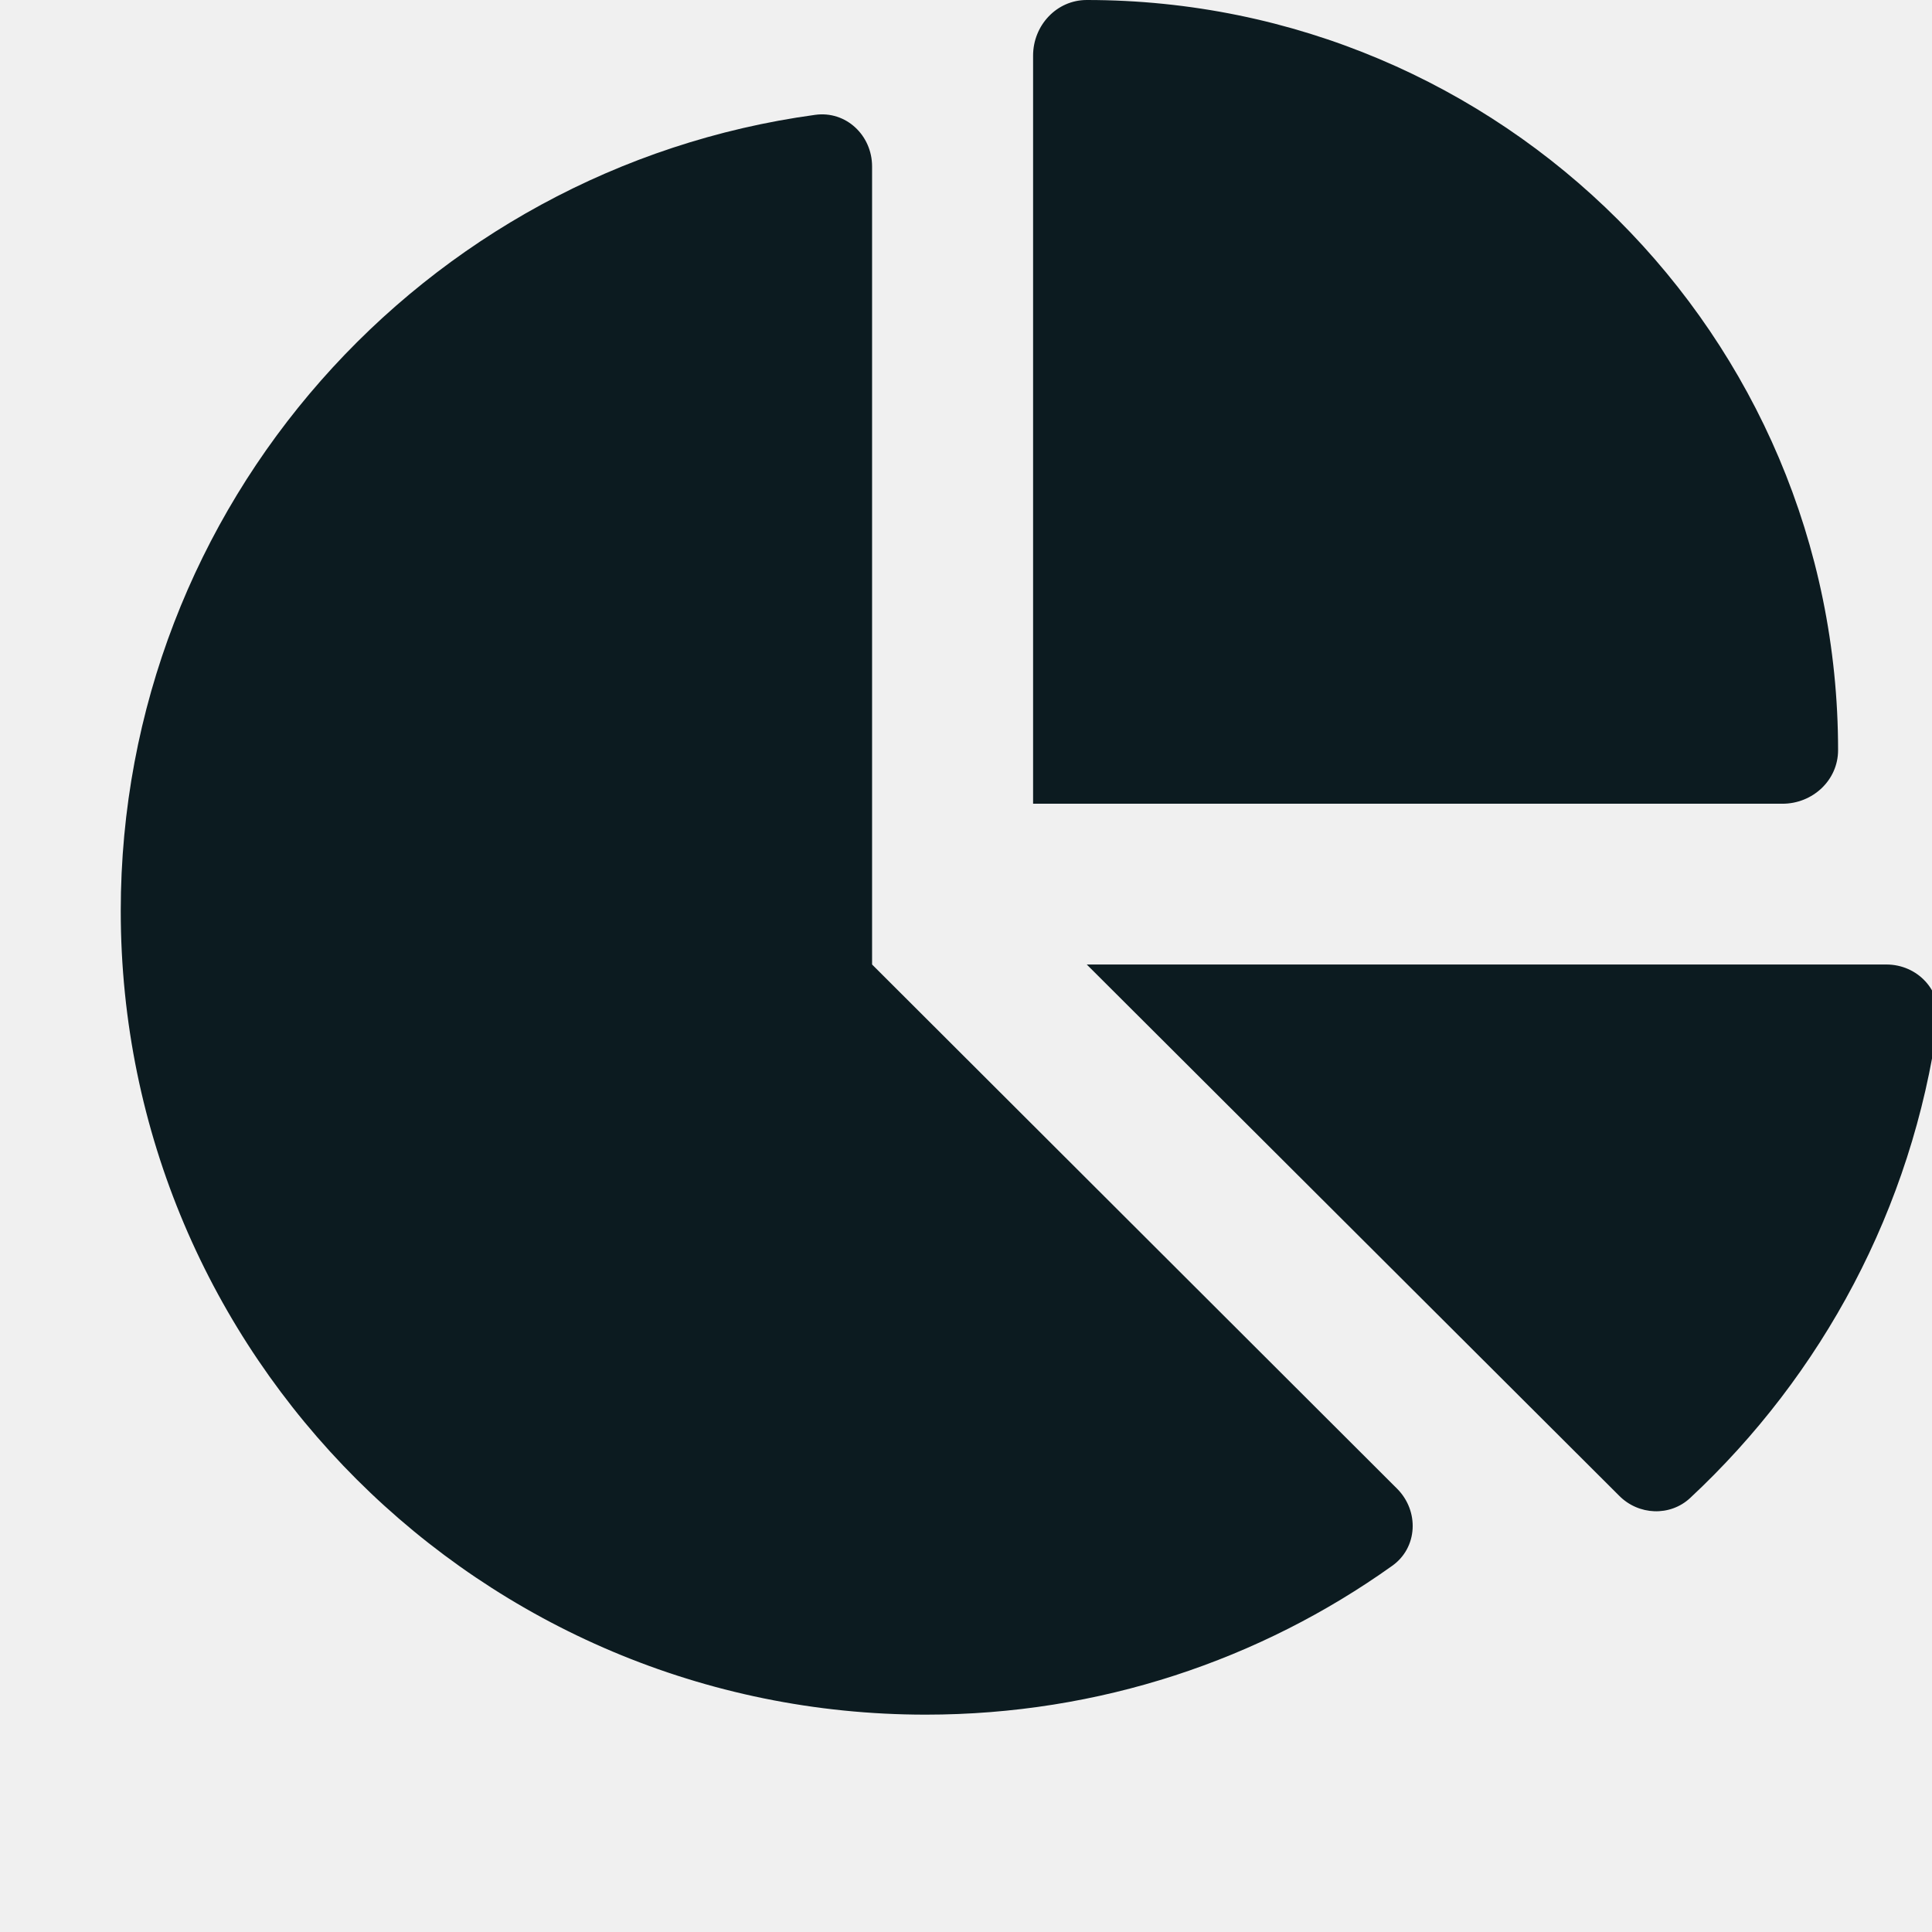
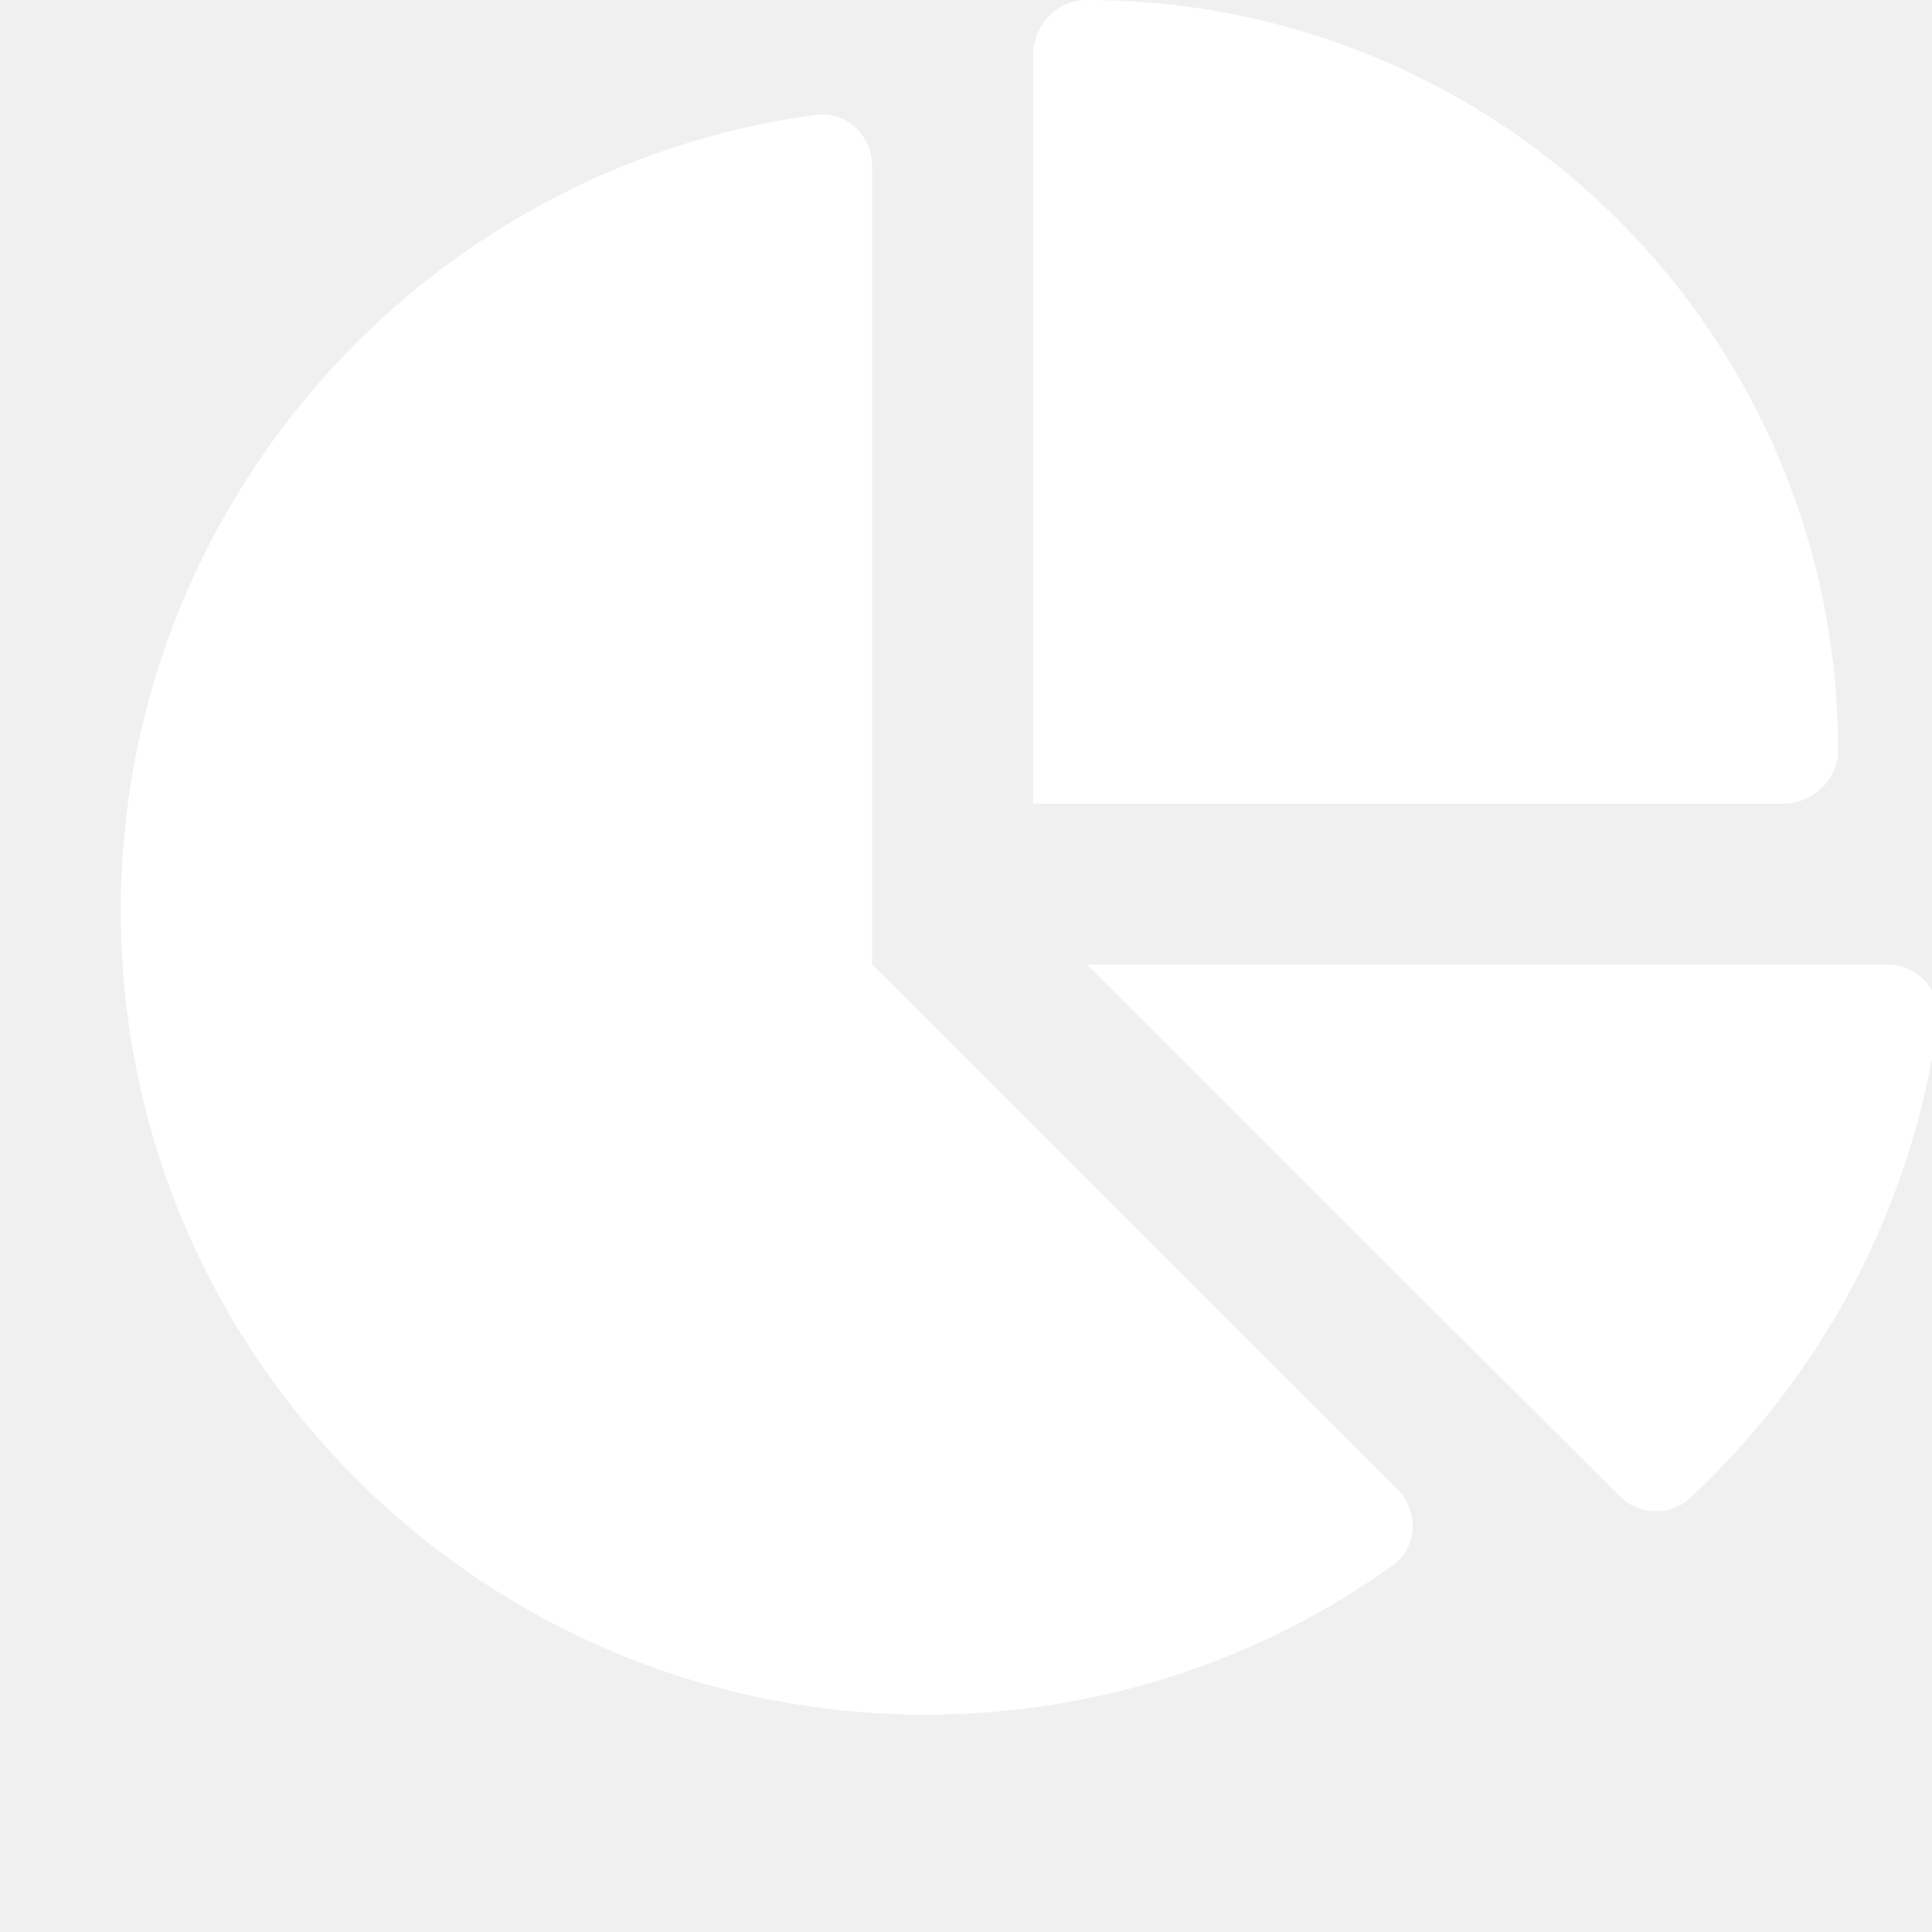
<svg xmlns="http://www.w3.org/2000/svg" width="80" height="80" viewBox="0 0 80 80" fill="none">
-   <g clip-path="url(#clip0_1_46)">
-     <path d="M42.778 33.281V2.302C42.778 1.054 43.75 0 45 0C62.181 0 76.111 13.909 76.111 31.062C76.111 32.31 75.056 33.281 73.806 33.281H42.778ZM5 37.719C5 20.898 17.514 6.975 33.75 4.756C35.028 4.576 36.111 5.602 36.111 6.892V39.938L57.847 61.64C58.778 62.569 58.708 64.094 57.639 64.843C52.194 68.726 45.528 71 38.333 71C19.931 71 5 56.107 5 37.719ZM78.111 39.938C79.403 39.938 80.417 41.019 80.25 42.295C79.18 50.047 75.444 56.939 69.986 62.028C69.153 62.804 67.847 62.749 67.042 61.931L45 39.938H78.111Z" fill="#0C1B20" />
+   <g clip-path="url(#clip0_130_506)">
+     <mask id="mask0_130_506" style="mask-type:luminance" maskUnits="userSpaceOnUse" x="0" y="0" width="80" height="80">
+       <path d="M80 0H0V80H80V0Z" fill="white" />
+     </mask>
+     <g mask="url(#mask0_130_506)">
+       <path d="M42.778 33.281V2.302C42.778 1.054 43.75 0 45 0C62.181 0 76.111 13.909 76.111 31.062C76.111 32.31 75.056 33.281 73.806 33.281H42.778ZM5 37.719C5 20.898 17.514 6.975 33.75 4.756C35.028 4.576 36.111 5.602 36.111 6.892V39.938L57.847 61.64C58.778 62.569 58.708 64.094 57.639 64.843C52.194 68.726 45.528 71 38.333 71C19.931 71 5 56.107 5 37.719ZM78.111 39.938C79.403 39.938 80.417 41.019 80.25 42.295C79.18 50.047 75.444 56.939 69.986 62.028C69.153 62.804 67.847 62.749 67.042 61.931L45 39.938H78.111Z" fill="white" />
+     </g>
  </g>
  <defs>
-     <clipPath id="clip0_1_46">
+     <clipPath id="clip0_130_506">
      <rect width="80" height="80" fill="white" />
    </clipPath>
  </defs>
</svg>
